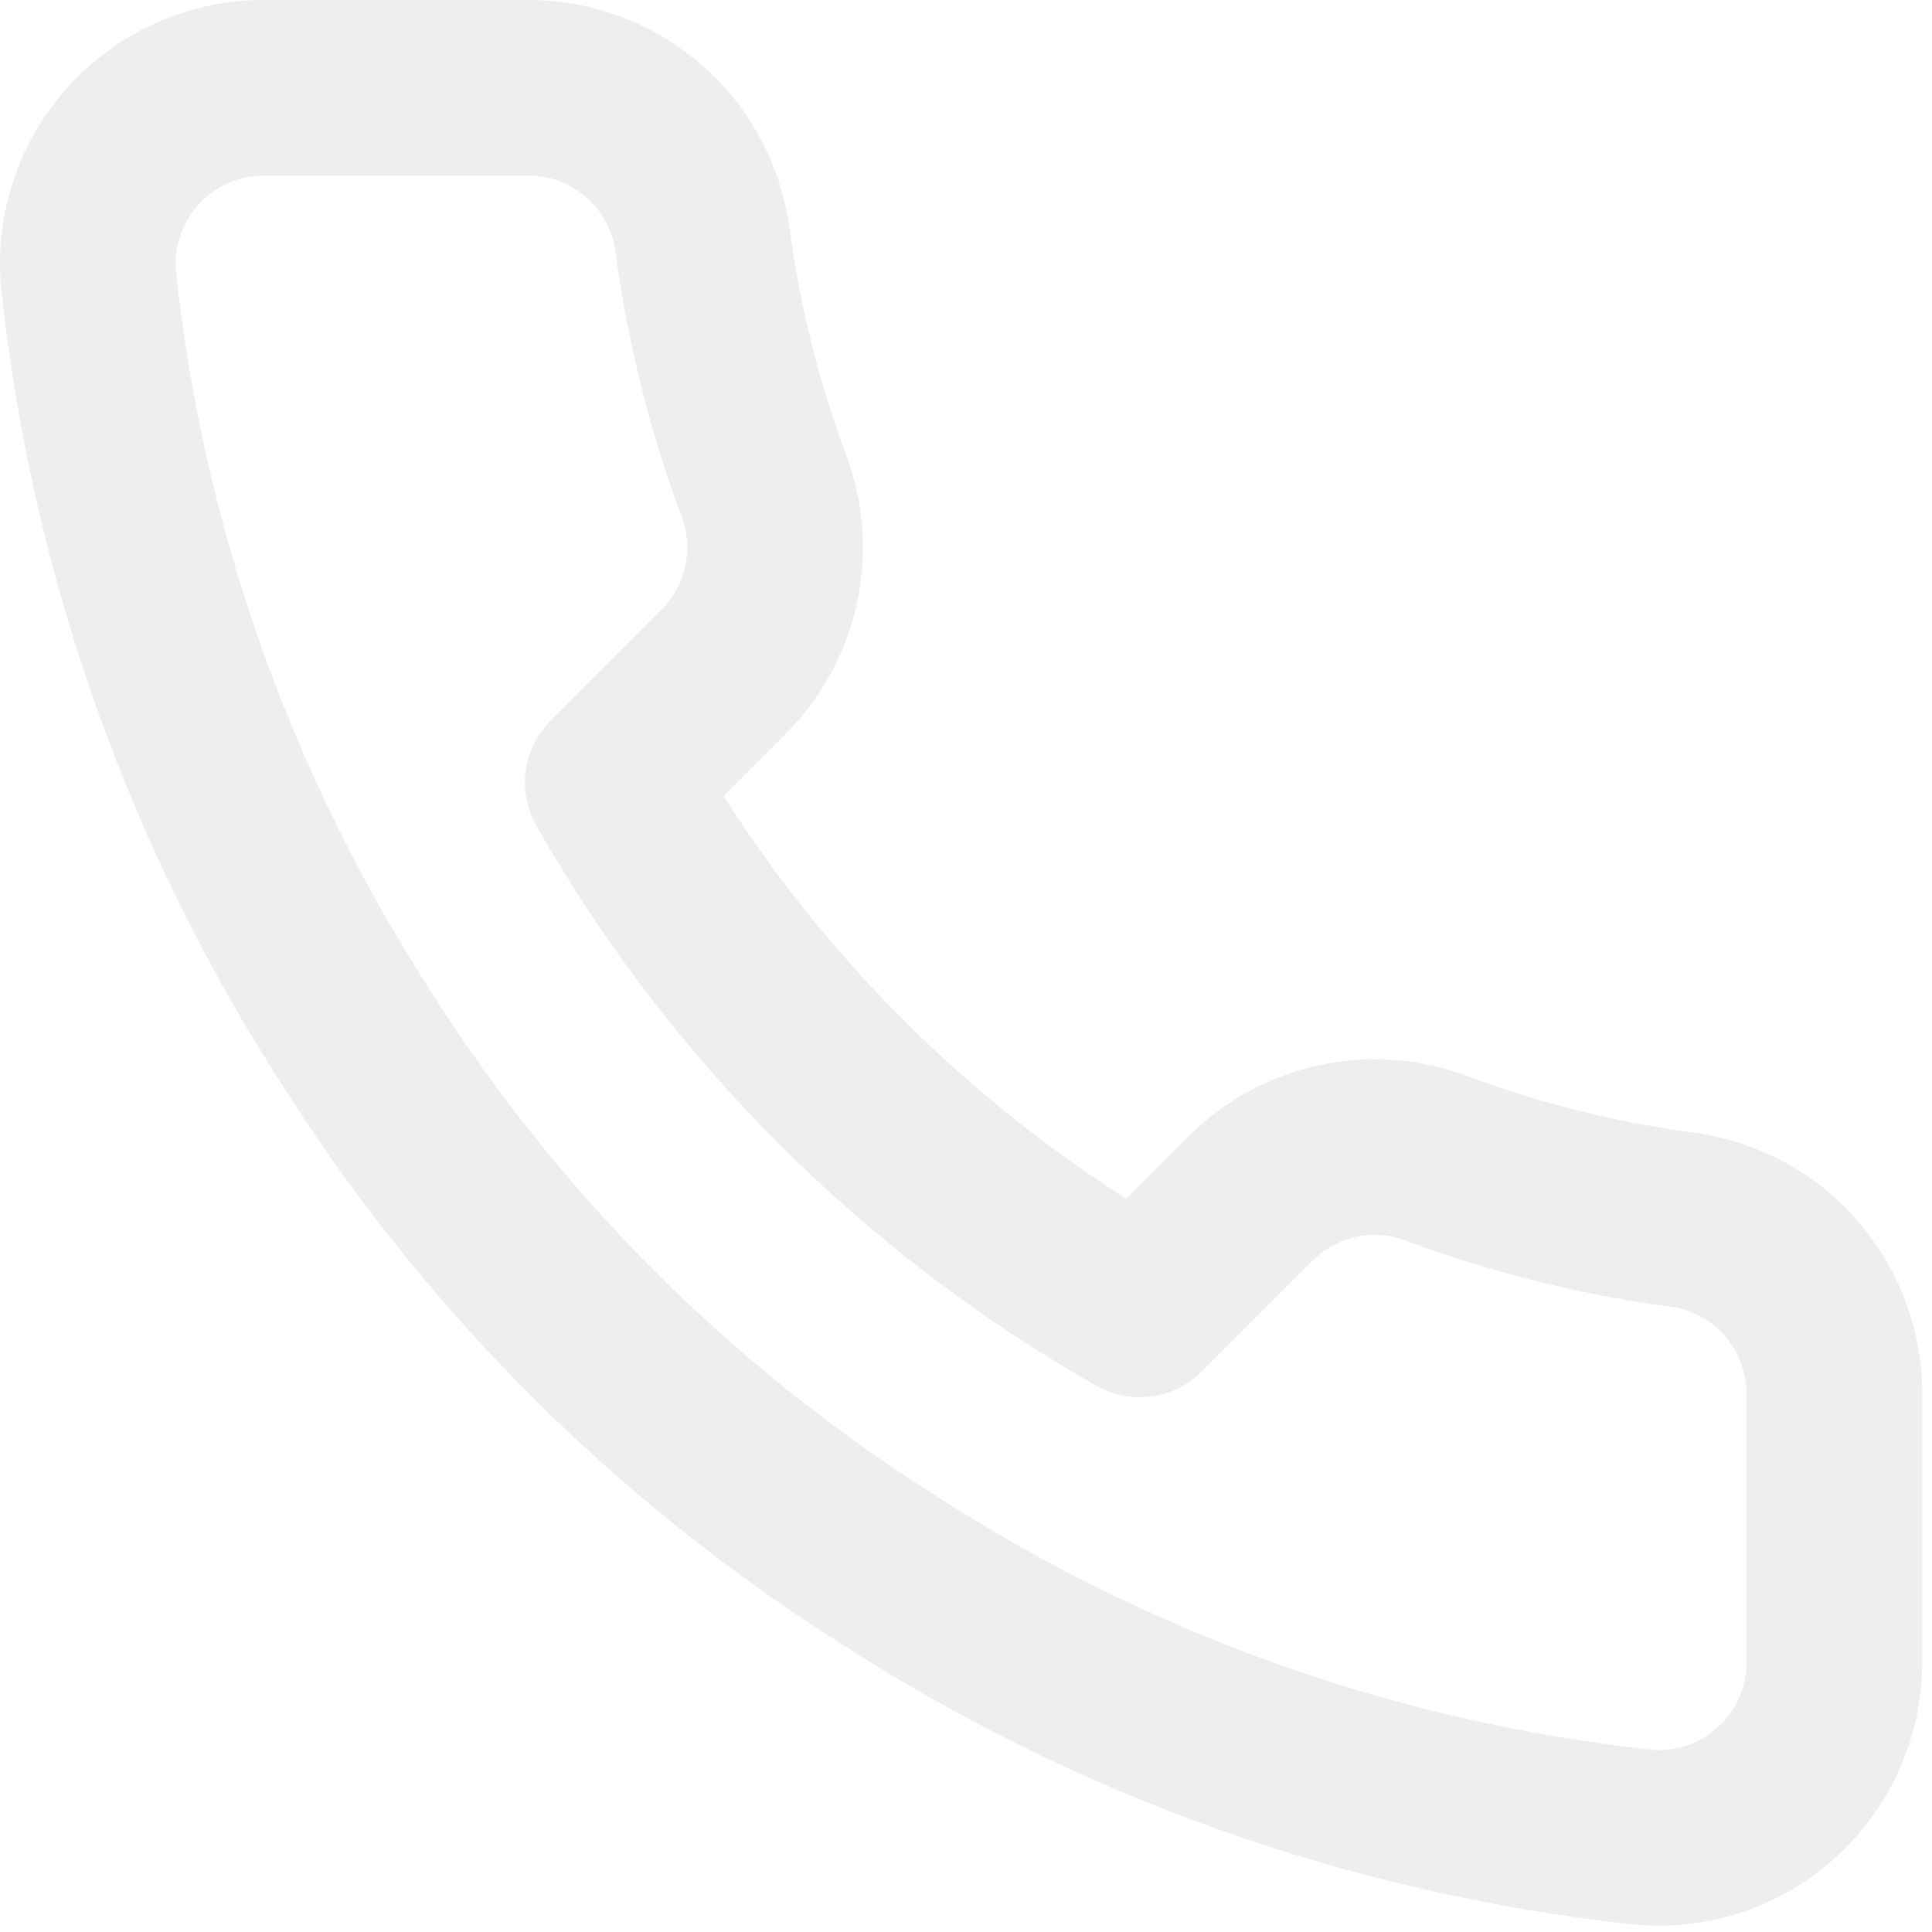
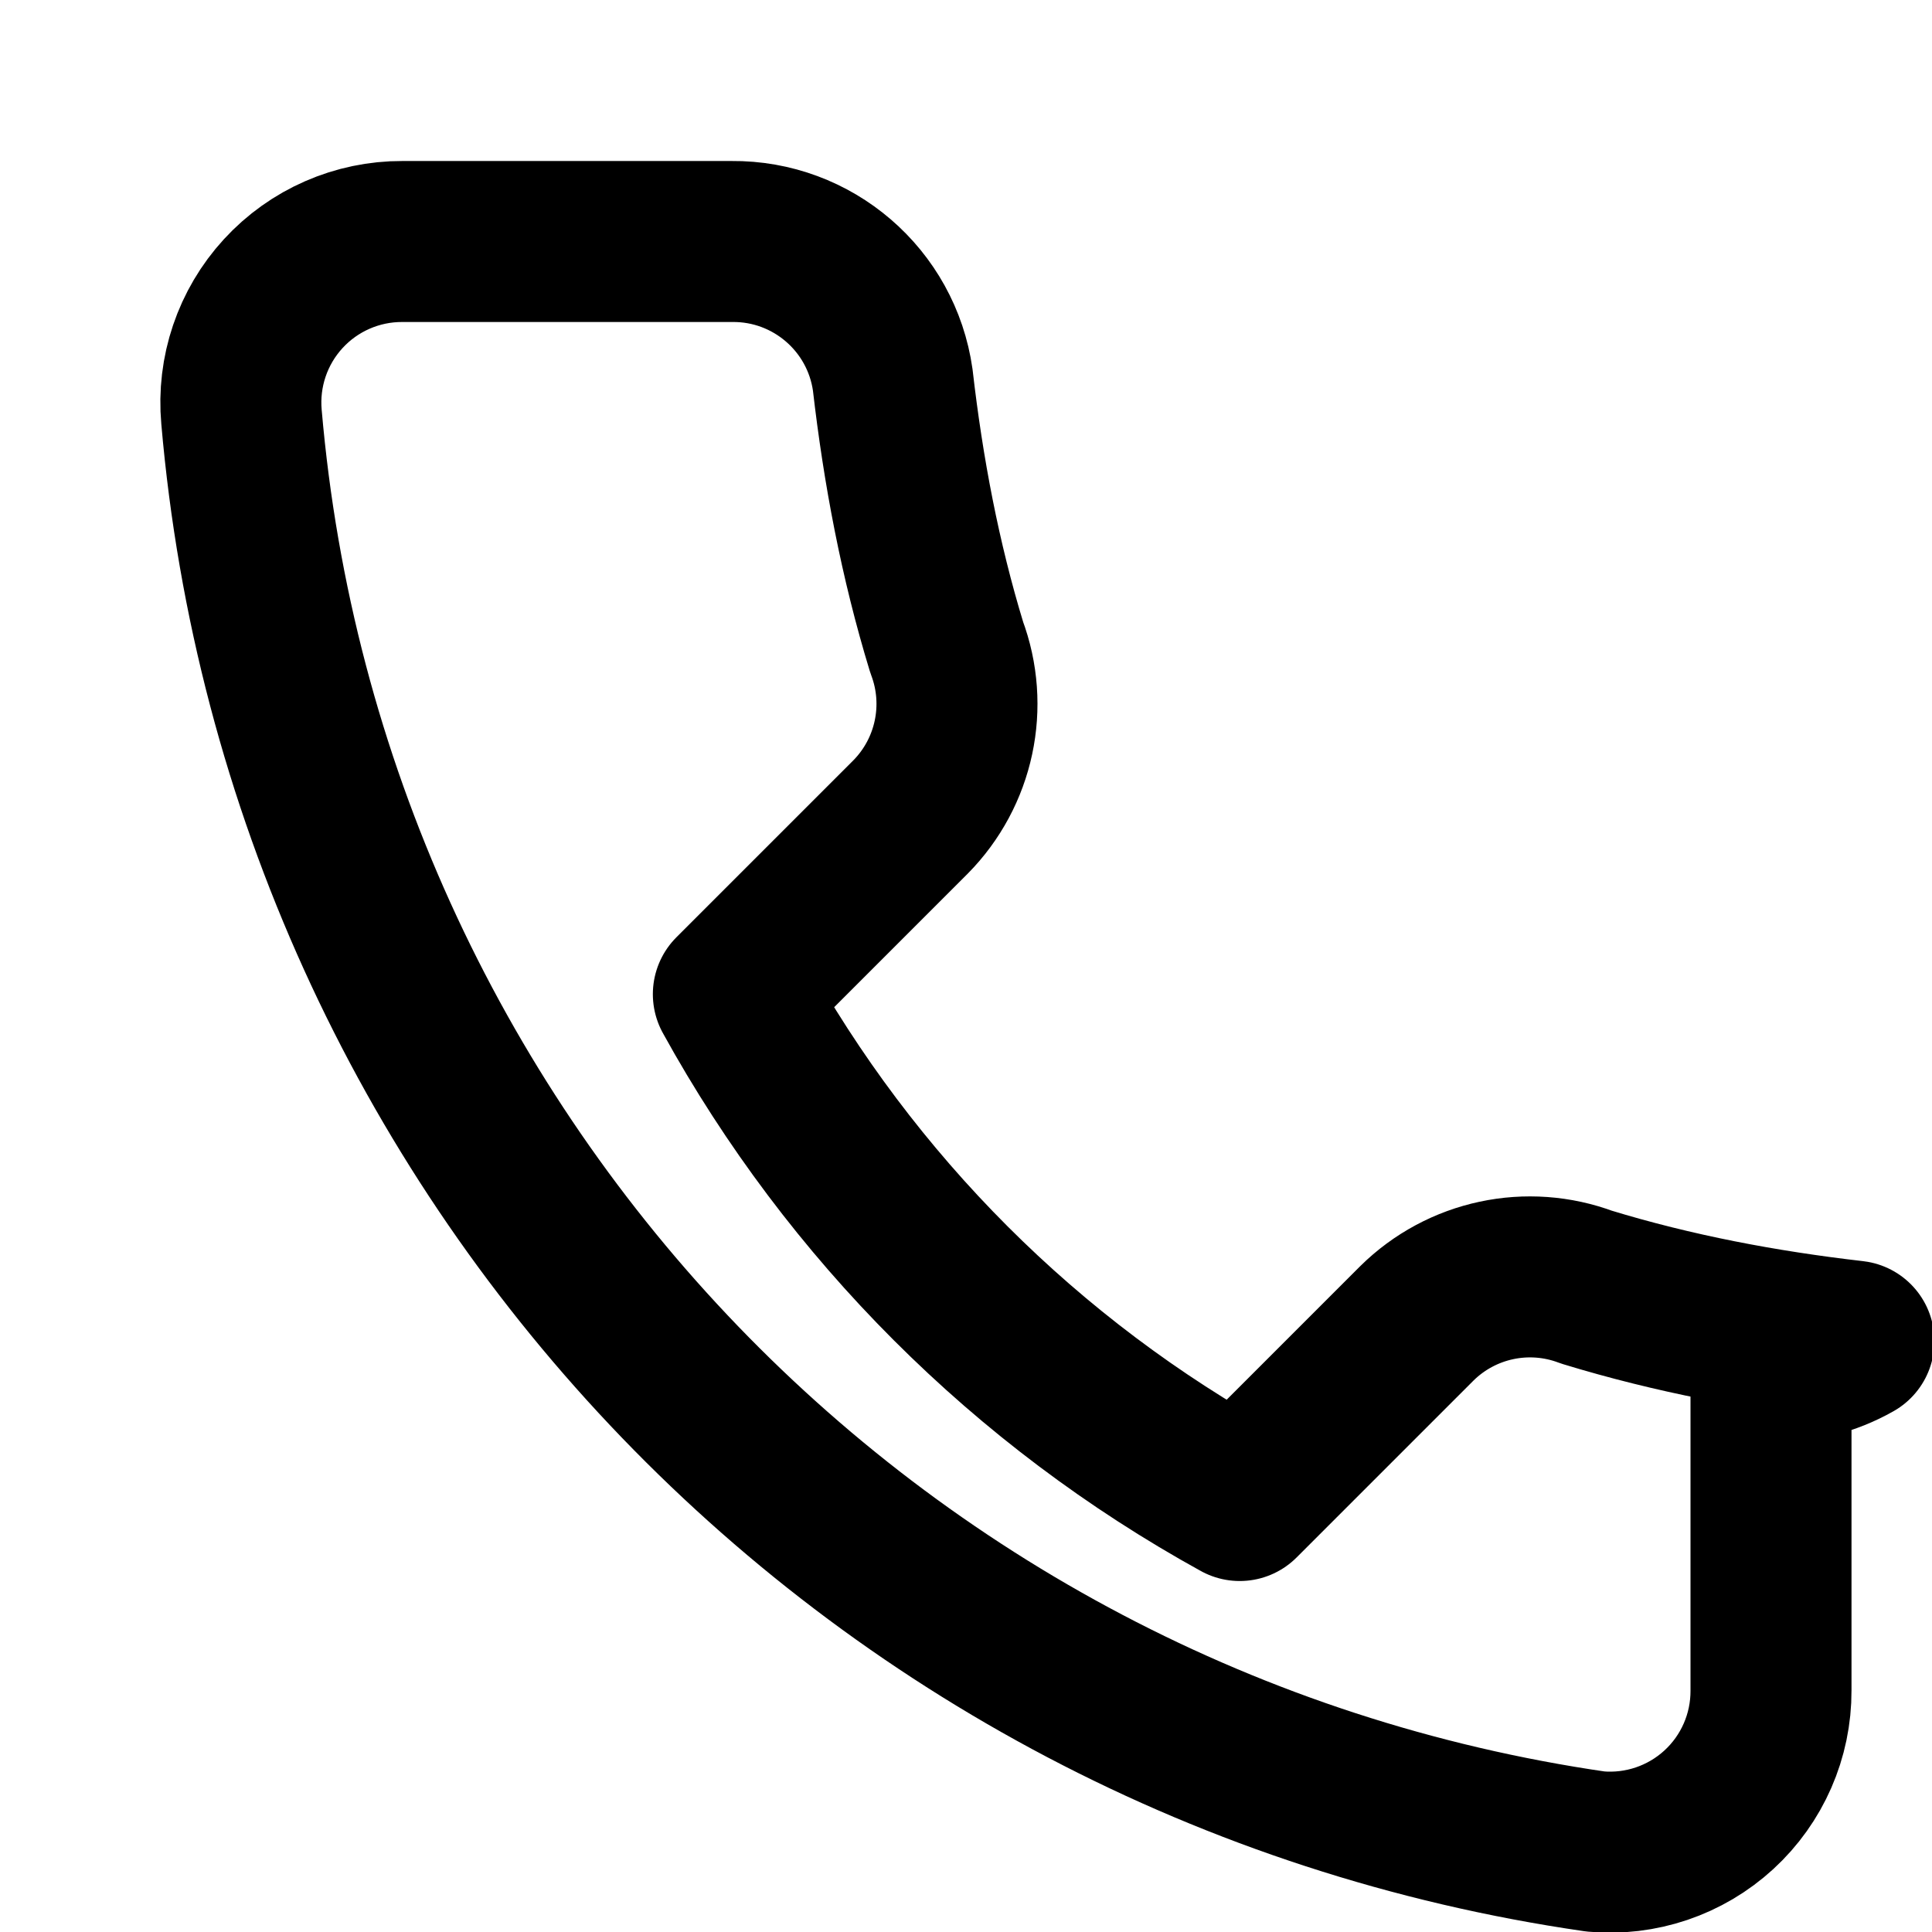
- <svg xmlns="http://www.w3.org/2000/svg" width="22" height="22" viewBox="0 0 22 22" fill="none">
-   <path d="M20.888 15.92V18.92C20.889 19.199 20.832 19.474 20.721 19.729C20.609 19.985 20.445 20.214 20.24 20.402C20.035 20.59 19.793 20.734 19.529 20.823C19.265 20.912 18.985 20.945 18.708 20.92C15.631 20.586 12.675 19.534 10.078 17.85C7.662 16.315 5.613 14.266 4.078 11.85C2.388 9.241 1.336 6.271 1.008 3.18C0.983 2.904 1.016 2.625 1.105 2.362C1.193 2.099 1.336 1.857 1.523 1.652C1.71 1.447 1.938 1.283 2.192 1.171C2.446 1.058 2.72 1 2.998 1H5.998C6.483 0.995 6.954 1.167 7.322 1.484C7.69 1.8 7.93 2.24 7.998 2.72C8.125 3.68 8.36 4.623 8.698 5.53C8.833 5.888 8.862 6.277 8.782 6.651C8.702 7.025 8.517 7.368 8.248 7.64L6.978 8.91C8.402 11.414 10.475 13.486 12.978 14.91L14.248 13.64C14.52 13.371 14.863 13.186 15.237 13.106C15.611 13.026 16 13.056 16.358 13.19C17.265 13.529 18.208 13.764 19.168 13.89C19.654 13.959 20.098 14.203 20.415 14.578C20.732 14.952 20.9 15.43 20.888 15.92Z" stroke="#EEEEEE" stroke-width="2" stroke-linecap="round" stroke-linejoin="round" />
+ <svg xmlns="http://www.w3.org/2000/svg" width="24" height="24" fill="none" stroke="currentColor" stroke-width="2" stroke-linecap="round" stroke-linejoin="round" class="feather feather-phone">
+   <path d="M22 16.92V21a2 2 0 0 1-2.18 2A19.72 19.72 0 0 1 3 5.18 2 2 0 0 1 5 3h4.09a2 2 0 0 1 2 1.72c.13 1.13.34 2.24.67 3.32a2 2 0 0 1-.45 2.11l-2.2 2.2a16 16 0 0 0 6.29 6.29l2.2-2.2a2 2 0 0 1 2.11-.45c1.08.33 2.19.54 3.32.67A2 2 0 0 1 22 16.92z" />
</svg>
